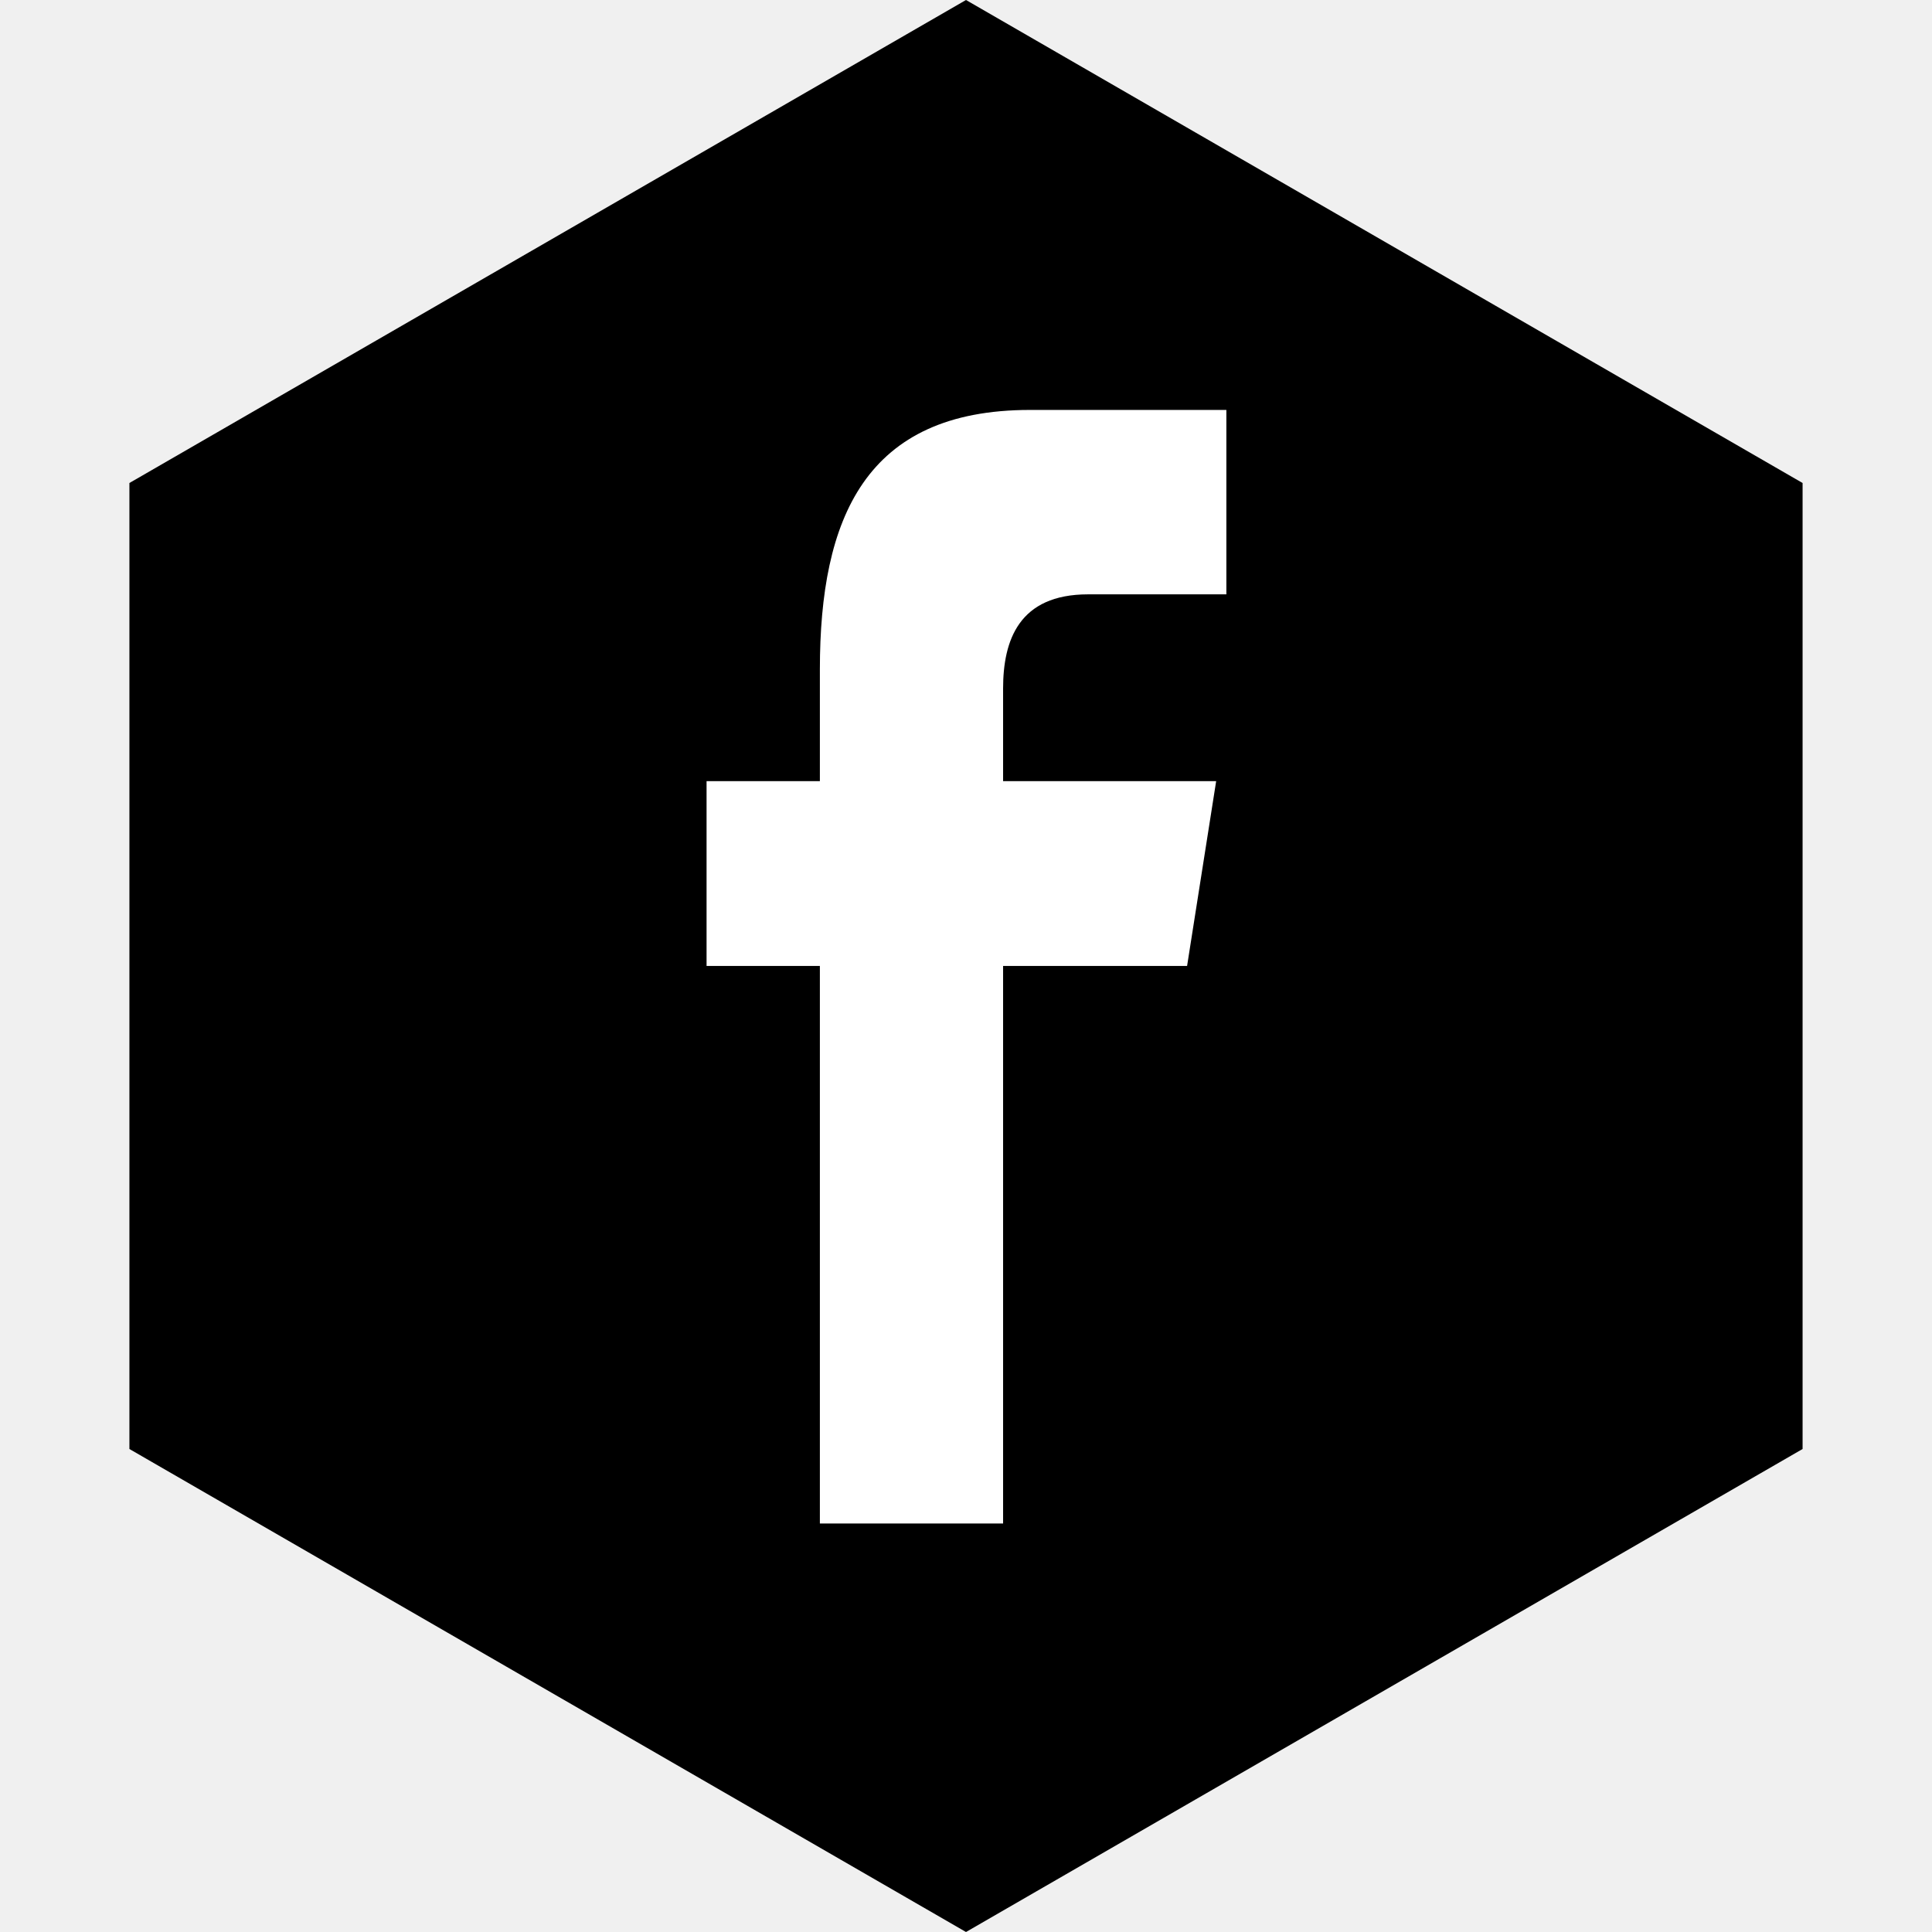
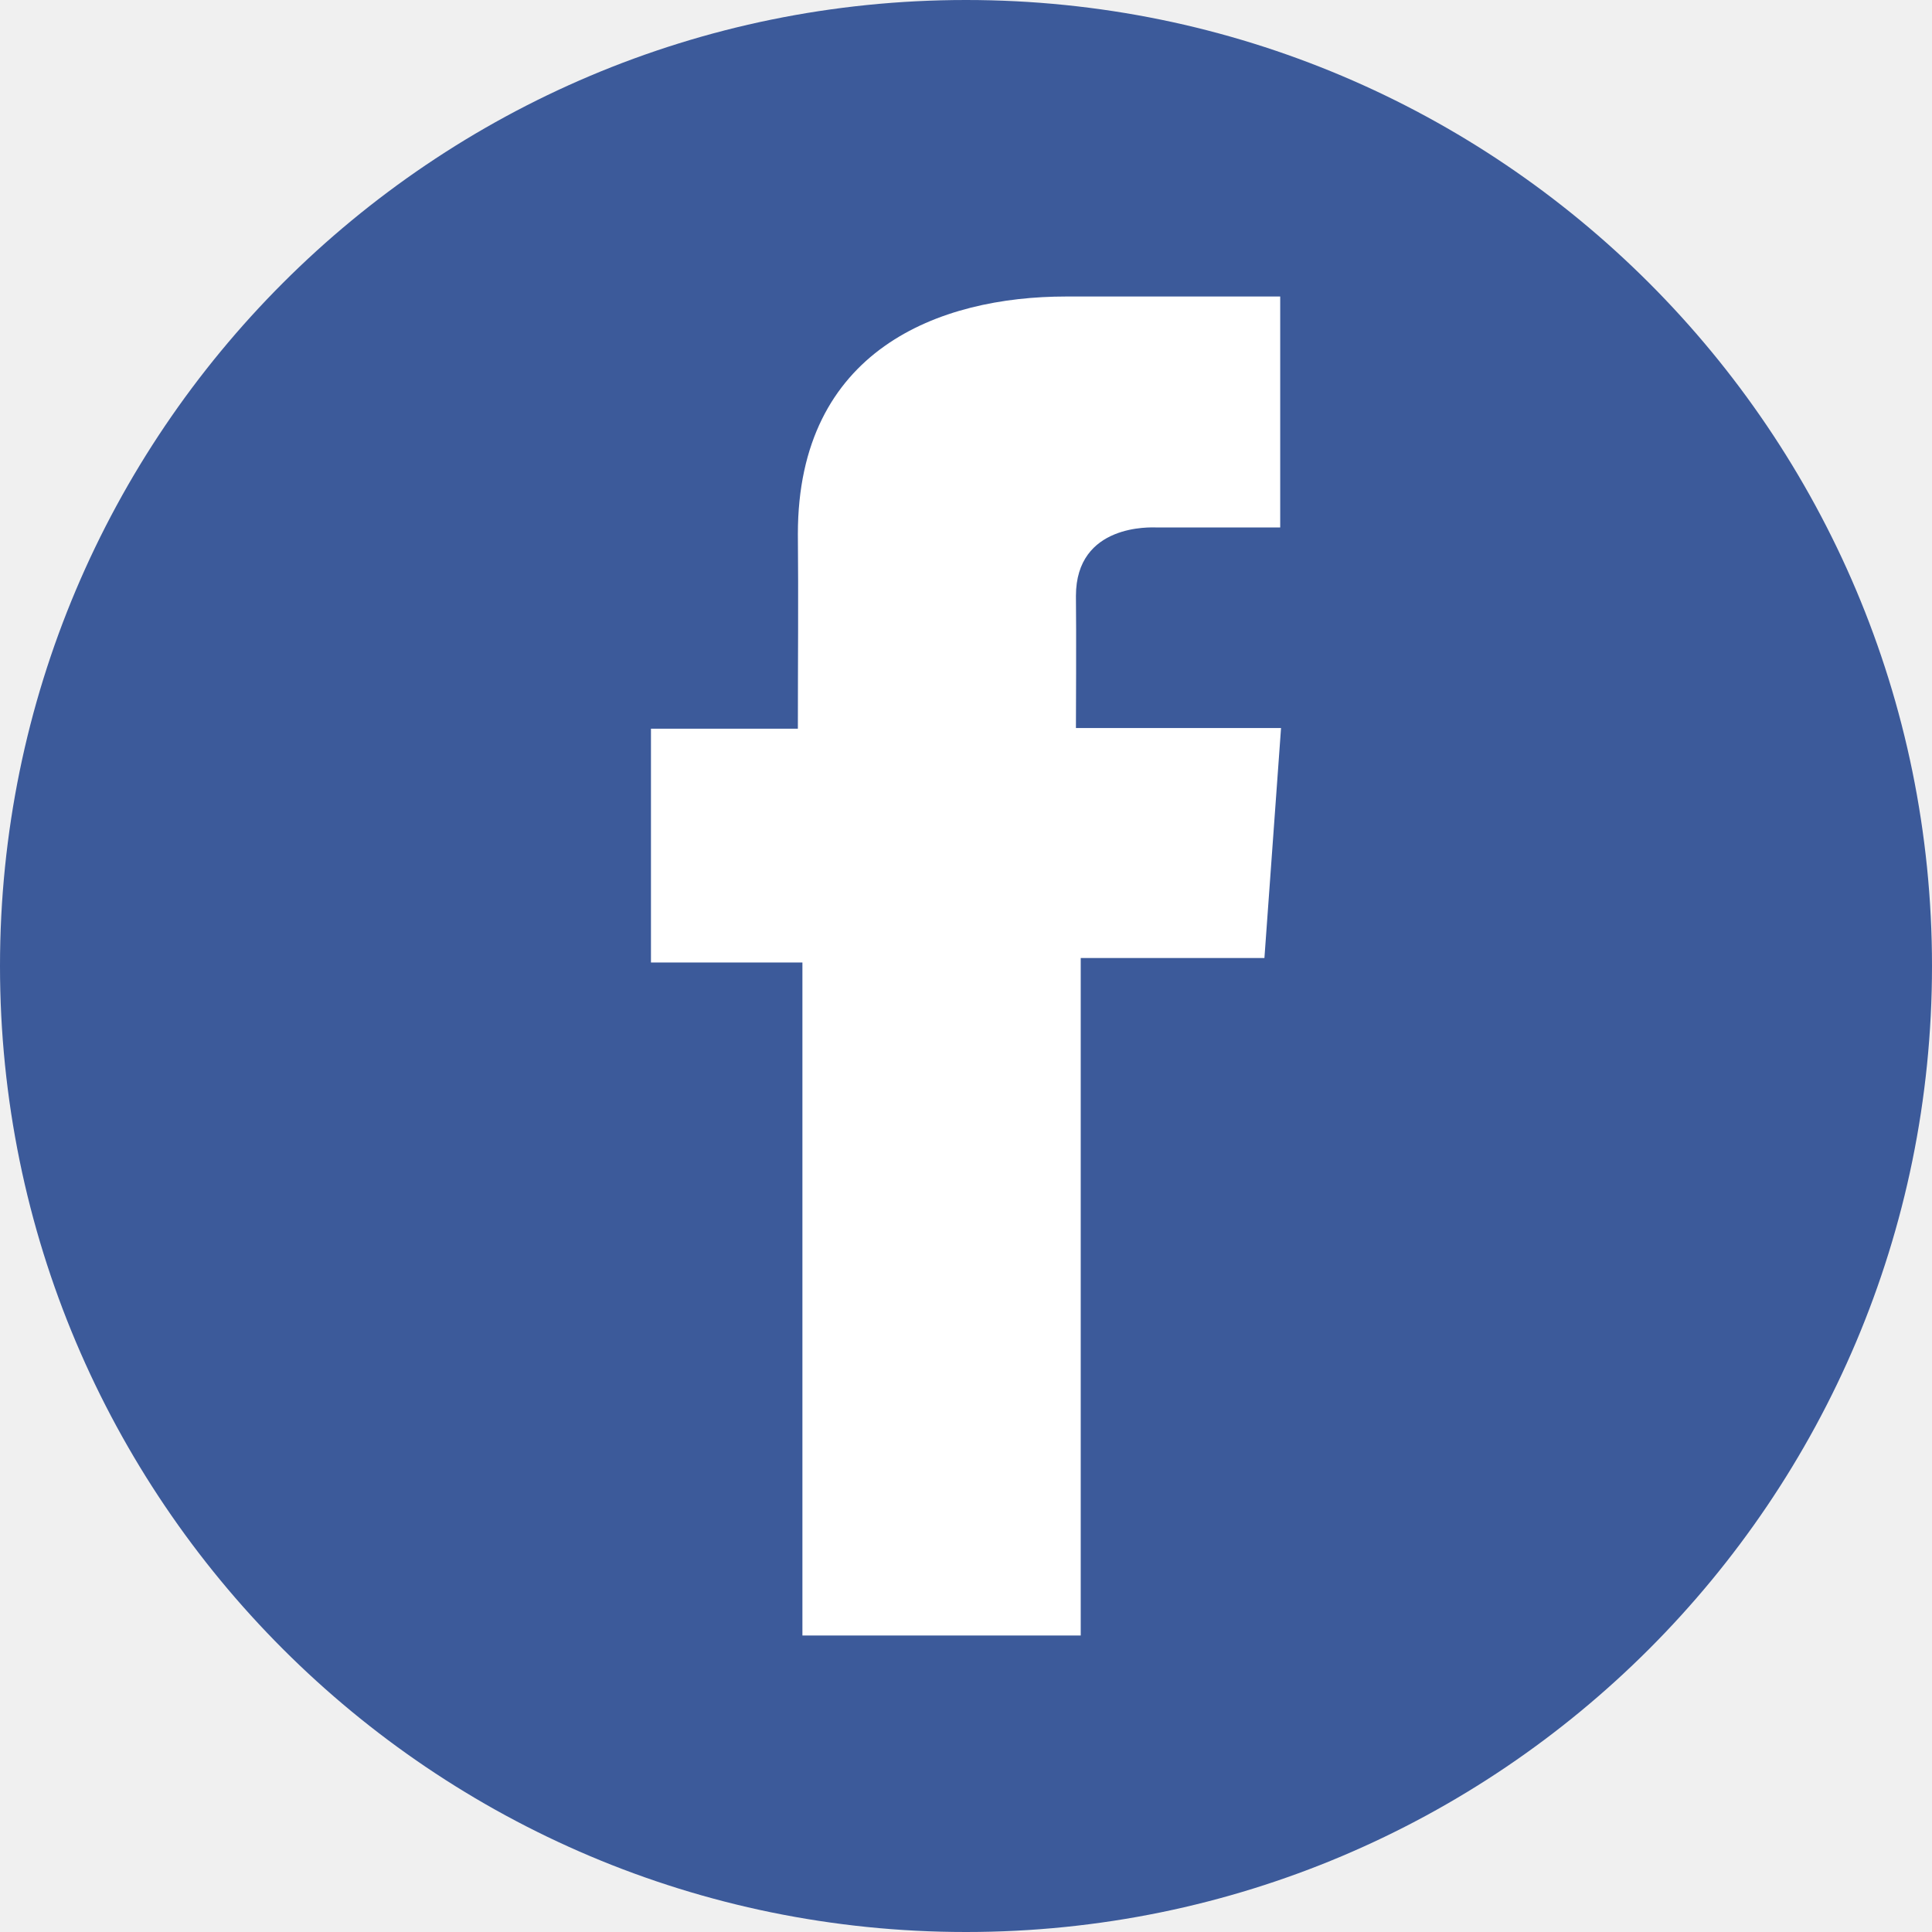
- <svg xmlns="http://www.w3.org/2000/svg" height="60px" version="1.1" viewBox="0 0 60 60" width="60px">
-   <defs />
-   <g fill="none" fill-rule="evenodd" id="soical" stroke="none" stroke-width="1">
-     <g id="social" transform="translate(-273, -138)">
-       <g id="slices" transform="translate(173, 138)" />
-       <g fill="#000000" id="hexagon-black" transform="translate(173, 138)">
-         <polygon id="Polygon-1" points="130 0 155.981 15 155.981 45 130 60 104.019 45 104.019 15 " />
-       </g>
-       <g fill="#FFFFFF" id="icon" transform="translate(182, 150)">
-         <path d="M116.462,35.314 L116.462,17.999 L112.943,17.999 L112.943,12.259 L116.462,12.259 L116.462,8.788 C116.462,4.107 117.862,0.731 122.988,0.731 L129.086,0.731 L129.086,6.458 L124.792,6.458 C122.642,6.458 122.152,7.887 122.152,9.384 L122.152,12.259 L128.769,12.259 L127.866,17.999 L122.152,17.999 L122.152,35.314 L116.462,35.314 Z" id="facebook" />
-       </g>
-     </g>
+ <svg xmlns="http://www.w3.org/2000/svg" version="1.1" id="Layer_1" x="0px" y="0px" width="589px" height="589px" viewBox="126.445 2.281 589 589" style="enable-background:new 126.445 2.281 589 589;" xml:space="preserve">
+   <g id="Layer_2">
+     <circle style="fill:#3C5A9A;" cx="420.945" cy="296.781" r="294.5" />
+   </g>
+   <g id="Icon">
+     <path style="fill:#FFFFFF;" d="M516.704,92.677c0,0-39.211,0-65.239,0c-38.715,0-81.777,16.283-81.777,72.402 c0.189,19.554,0,38.281,0,59.357H324.9v71.271h46.174v205.177h84.847V294.353h56.002l5.067-70.117h-62.531 c0,0,0.14-31.191,0-40.249c0-22.177,23.076-20.907,24.464-20.907c10.981,0,32.332,0.032,37.813,0V92.677H516.704z" />
  </g>
</svg>
